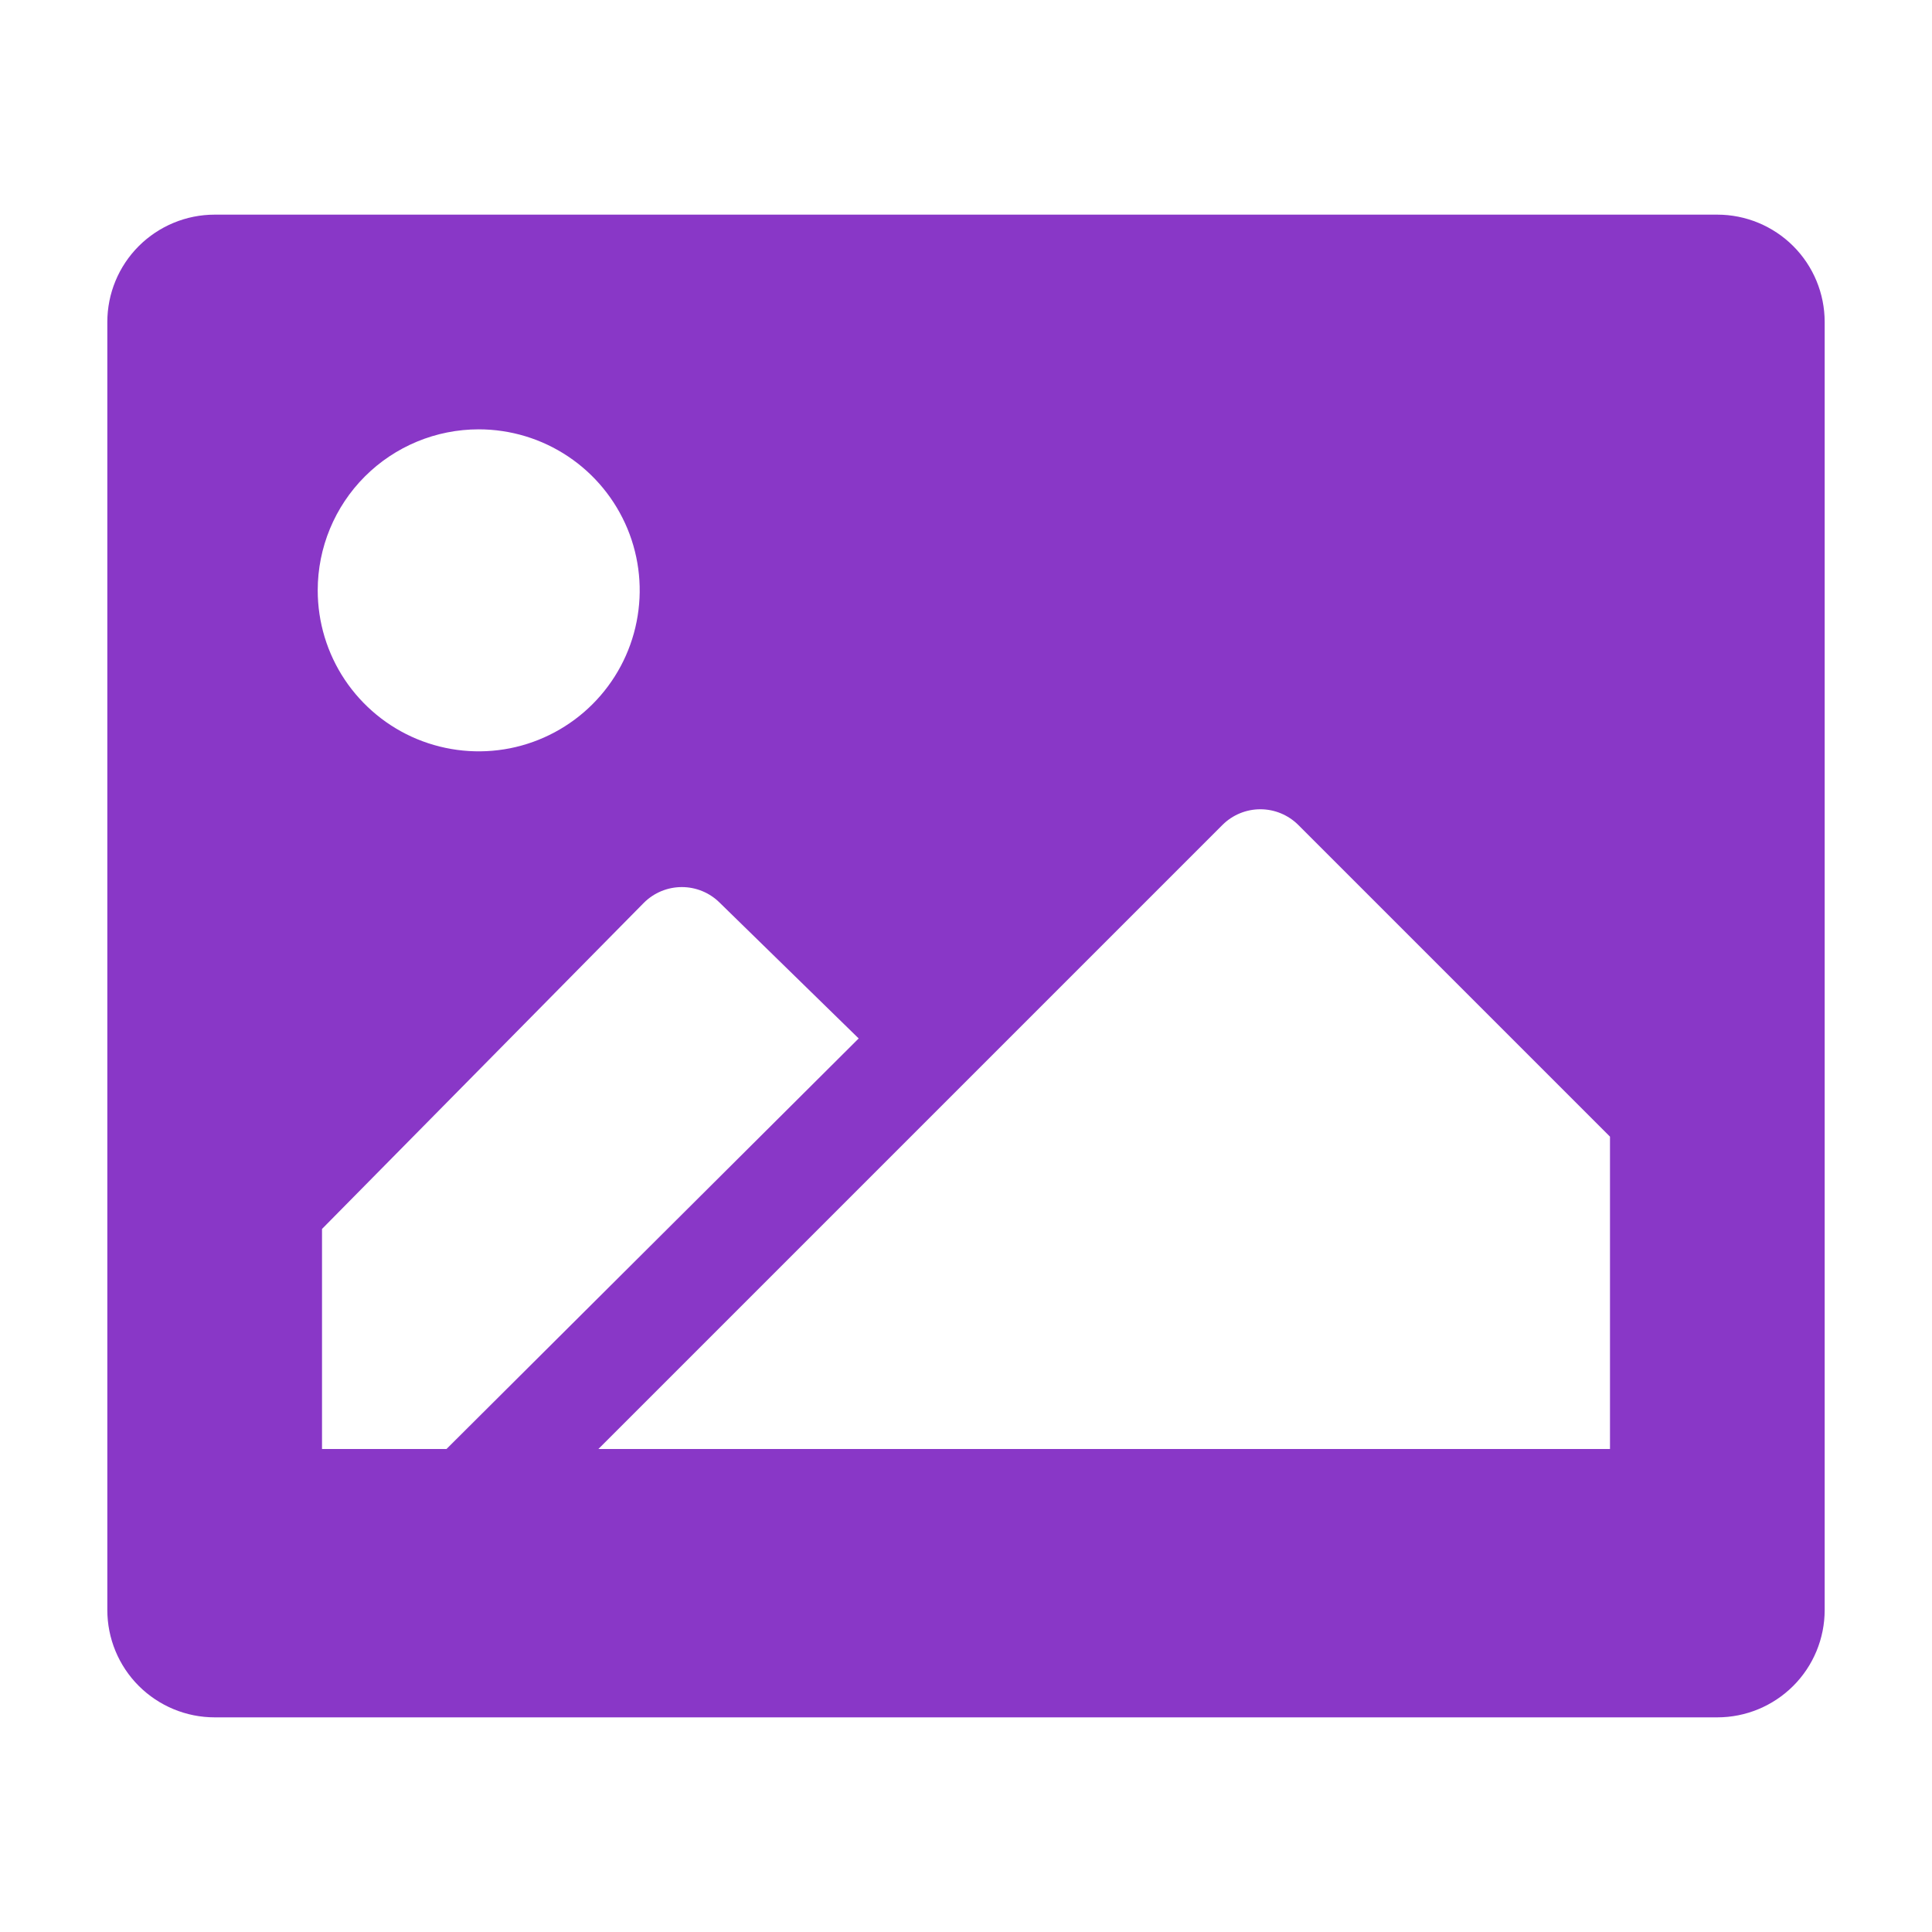
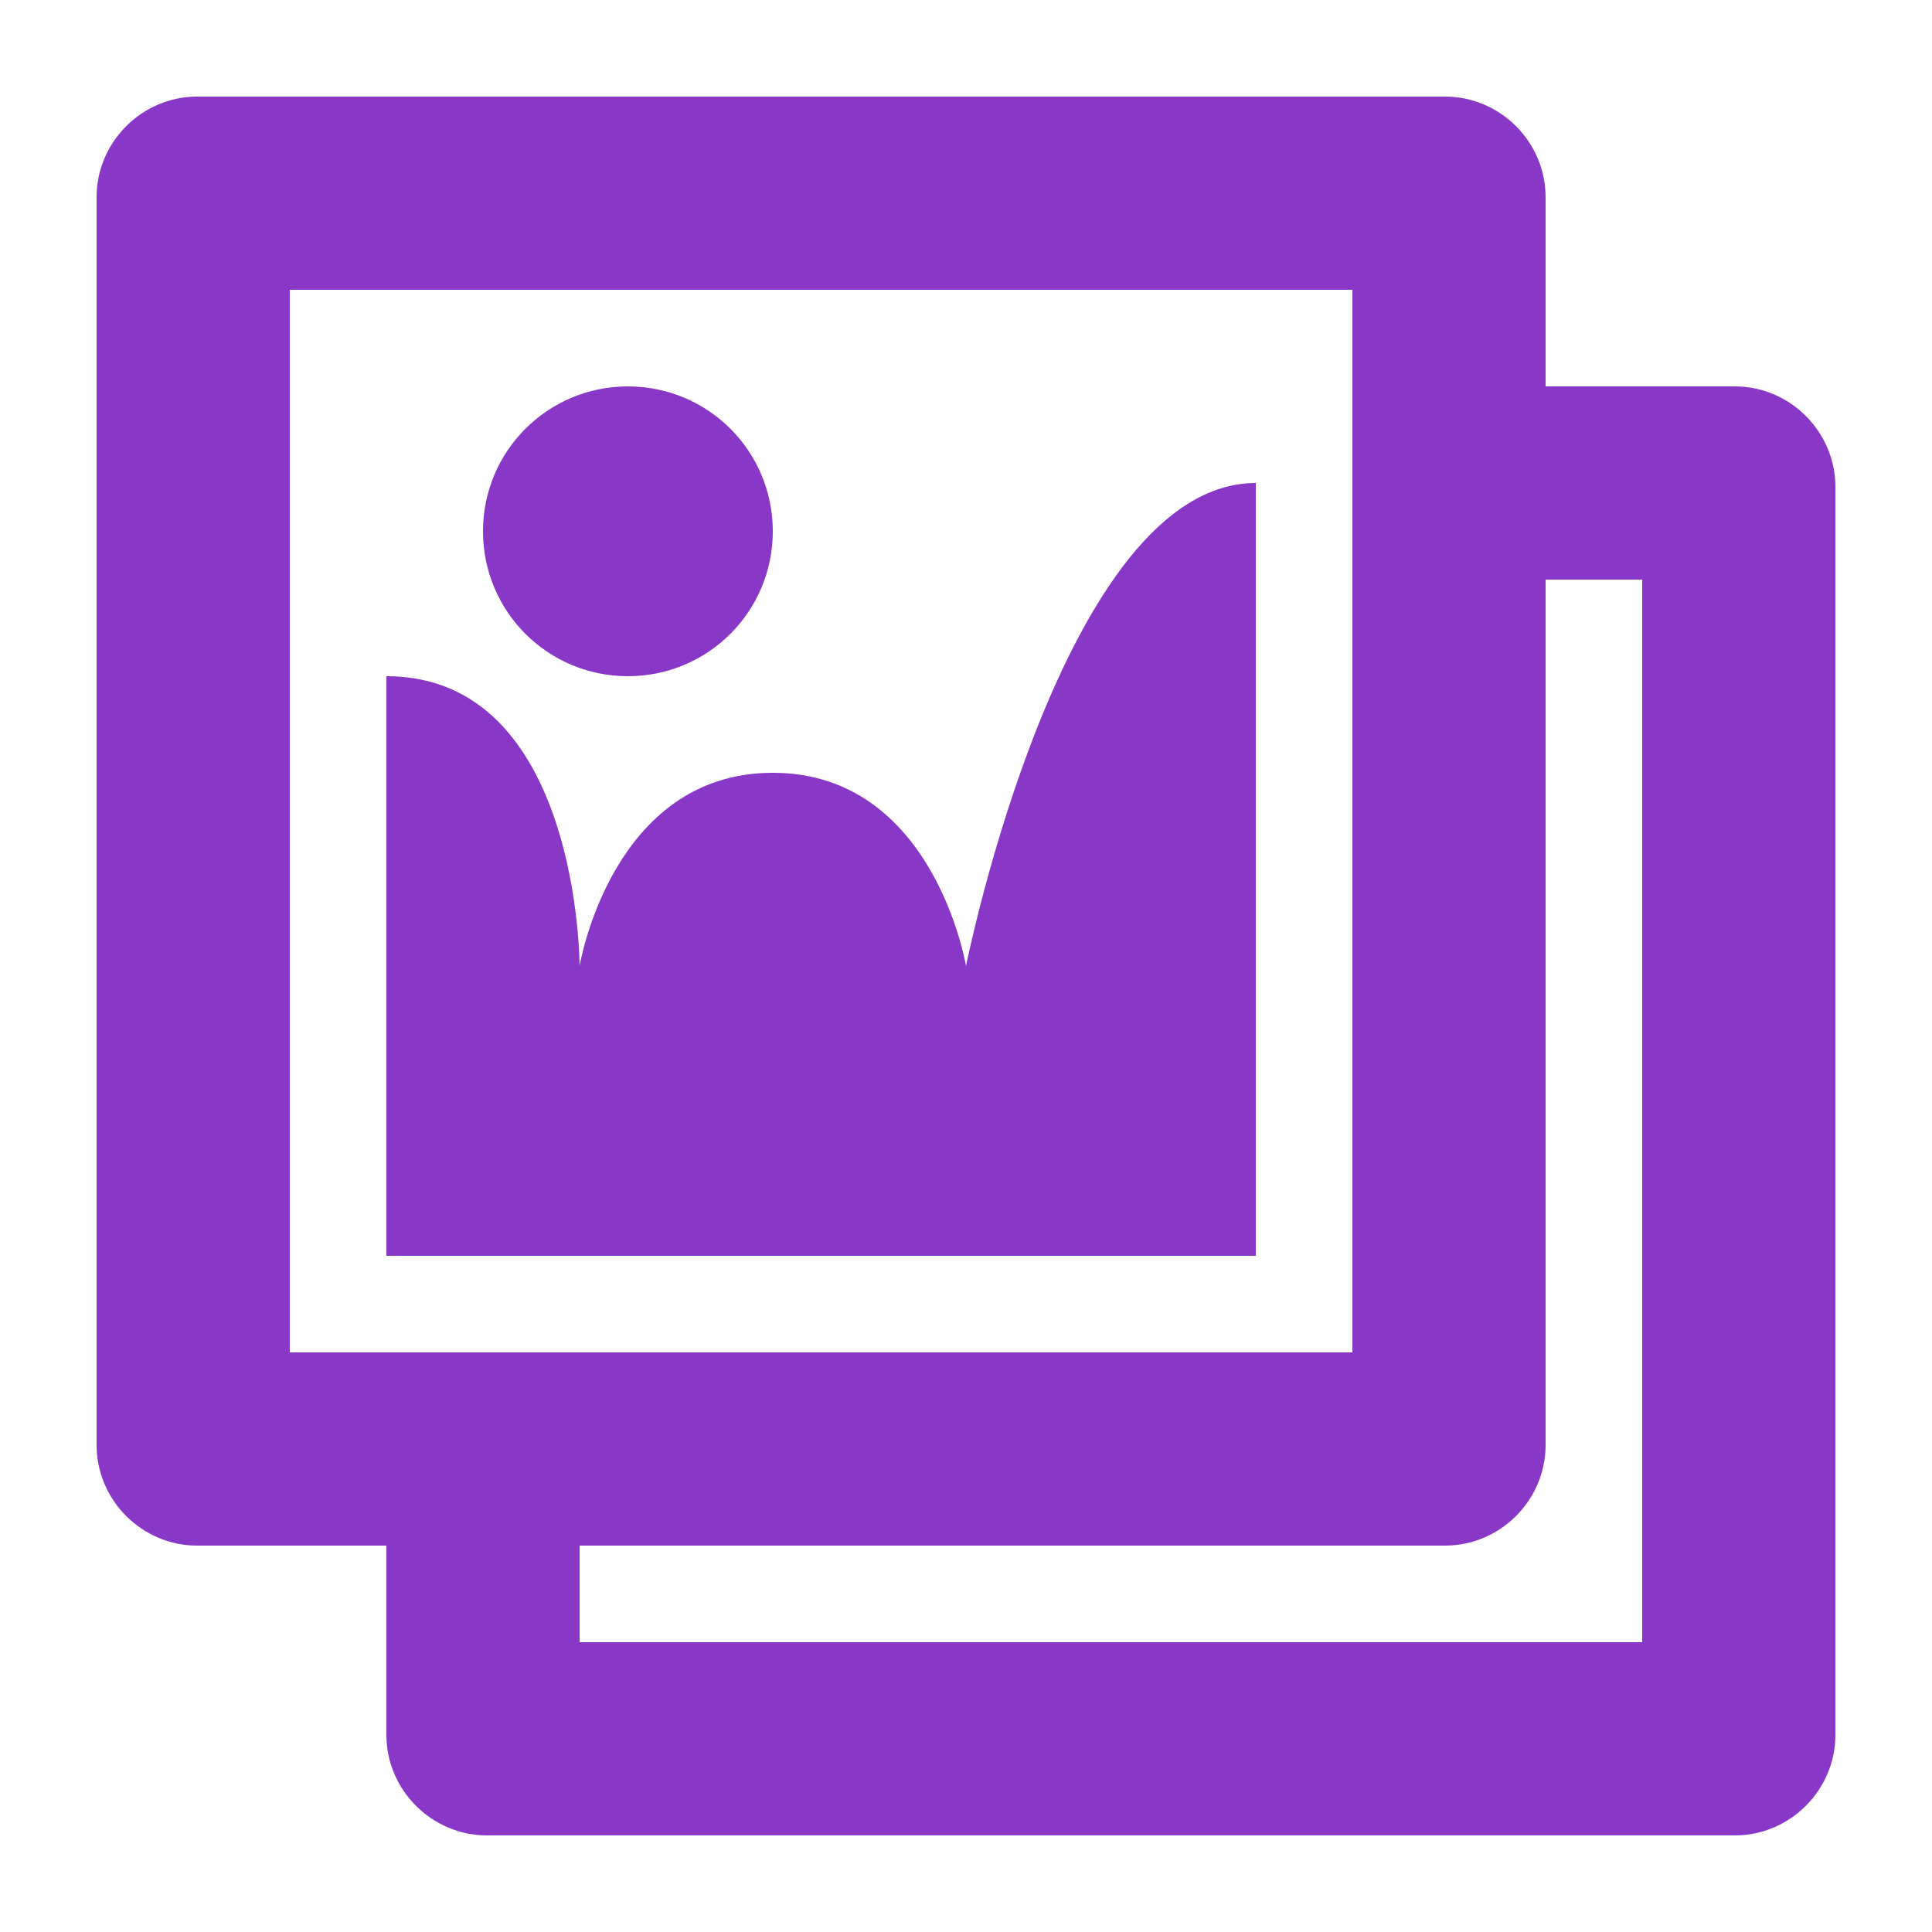
<svg xmlns="http://www.w3.org/2000/svg" width="40" height="40" viewBox="0 0 40 40" fill="none">
-   <path d="M35.556 4.444H4.444C3.855 4.444 3.29 4.679 2.873 5.095C2.456 5.512 2.222 6.077 2.222 6.667V33.333C2.222 33.923 2.456 34.488 2.873 34.905C3.29 35.321 3.855 35.556 4.444 35.556H35.556C36.145 35.556 36.71 35.321 37.127 34.905C37.544 34.488 37.778 33.923 37.778 33.333V6.667C37.778 6.077 37.544 5.512 37.127 5.095C36.71 4.679 36.145 4.444 35.556 4.444ZM9.911 8.889C10.57 8.889 11.215 9.084 11.763 9.451C12.311 9.817 12.738 10.338 12.991 10.947C13.243 11.556 13.309 12.226 13.18 12.873C13.052 13.519 12.734 14.113 12.268 14.579C11.802 15.045 11.208 15.363 10.561 15.492C9.915 15.62 9.245 15.554 8.635 15.302C8.026 15.05 7.506 14.622 7.139 14.074C6.773 13.526 6.578 12.882 6.578 12.222C6.578 11.338 6.929 10.49 7.554 9.865C8.179 9.24 9.027 8.889 9.911 8.889ZM6.667 30V25.444L13.333 18.689C13.541 18.482 13.823 18.366 14.117 18.366C14.41 18.366 14.692 18.482 14.9 18.689L17.778 21.5L9.244 30H6.667ZM33.333 30H12.389L19.311 23.078L25.311 17.078C25.519 16.871 25.801 16.755 26.094 16.755C26.388 16.755 26.669 16.871 26.878 17.078L33.333 23.533V30Z" fill="#8937C7" />
+   <path d="M32 8H35.92C37.06 8 38 8.94 38 10.08V35.92C38 37.06 37.06 38 35.92 38H10.08C8.94 38 8 37.06 8 35.92V32H4.08C2.94 32 2 31.06 2 29.92V4.08C2 2.94 2.94 2 4.08 2H29.92C31.06 2 32 2.94 32 4.08V8ZM6 28H28V6H6V28ZM16 11C16 9.34 14.66 8 13 8C11.34 8 10 9.34 10 11C10 12.66 11.34 14 13 14C14.66 14 16 12.66 16 11ZM20 20C20 20 22 10 26 10V26H8V14C12 14 12 20 12 20C12 20 12.66 16 16 16C19.34 16 20 20 20 20ZM34 34V12H32V29.92C32 31.06 31.06 32 29.92 32H12V34H34Z" fill="#8937C7" />
</svg>
